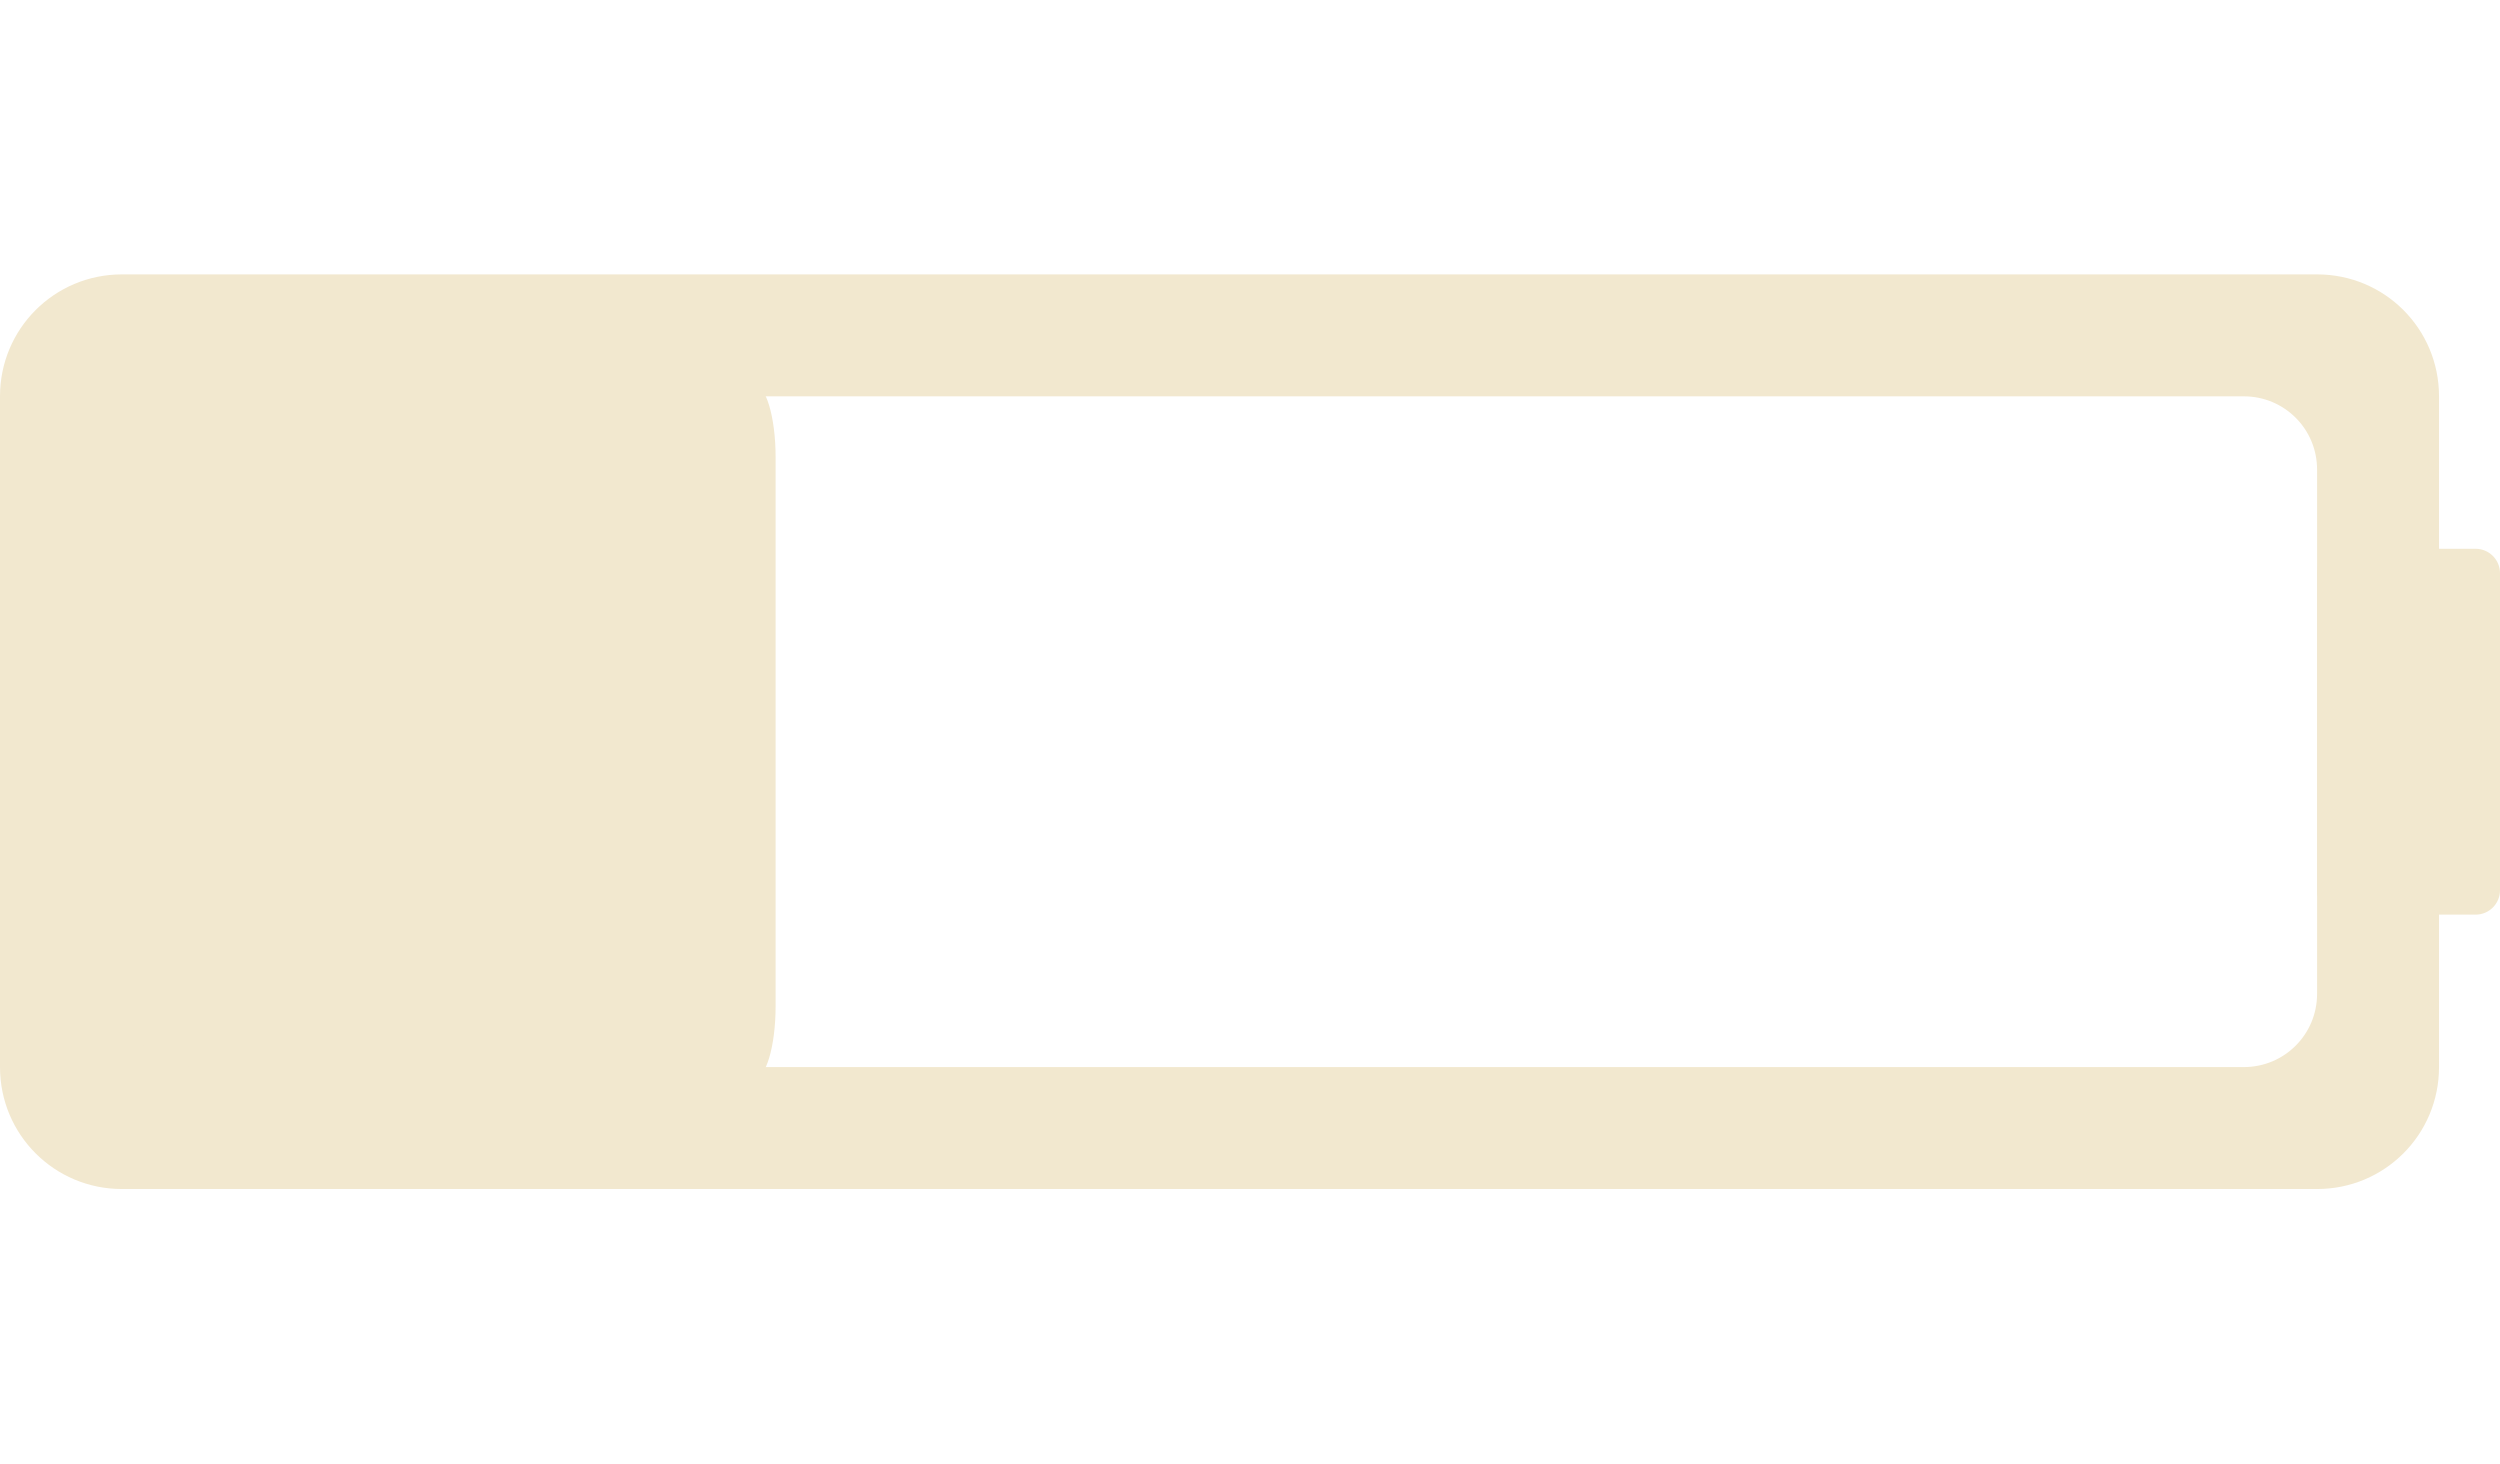
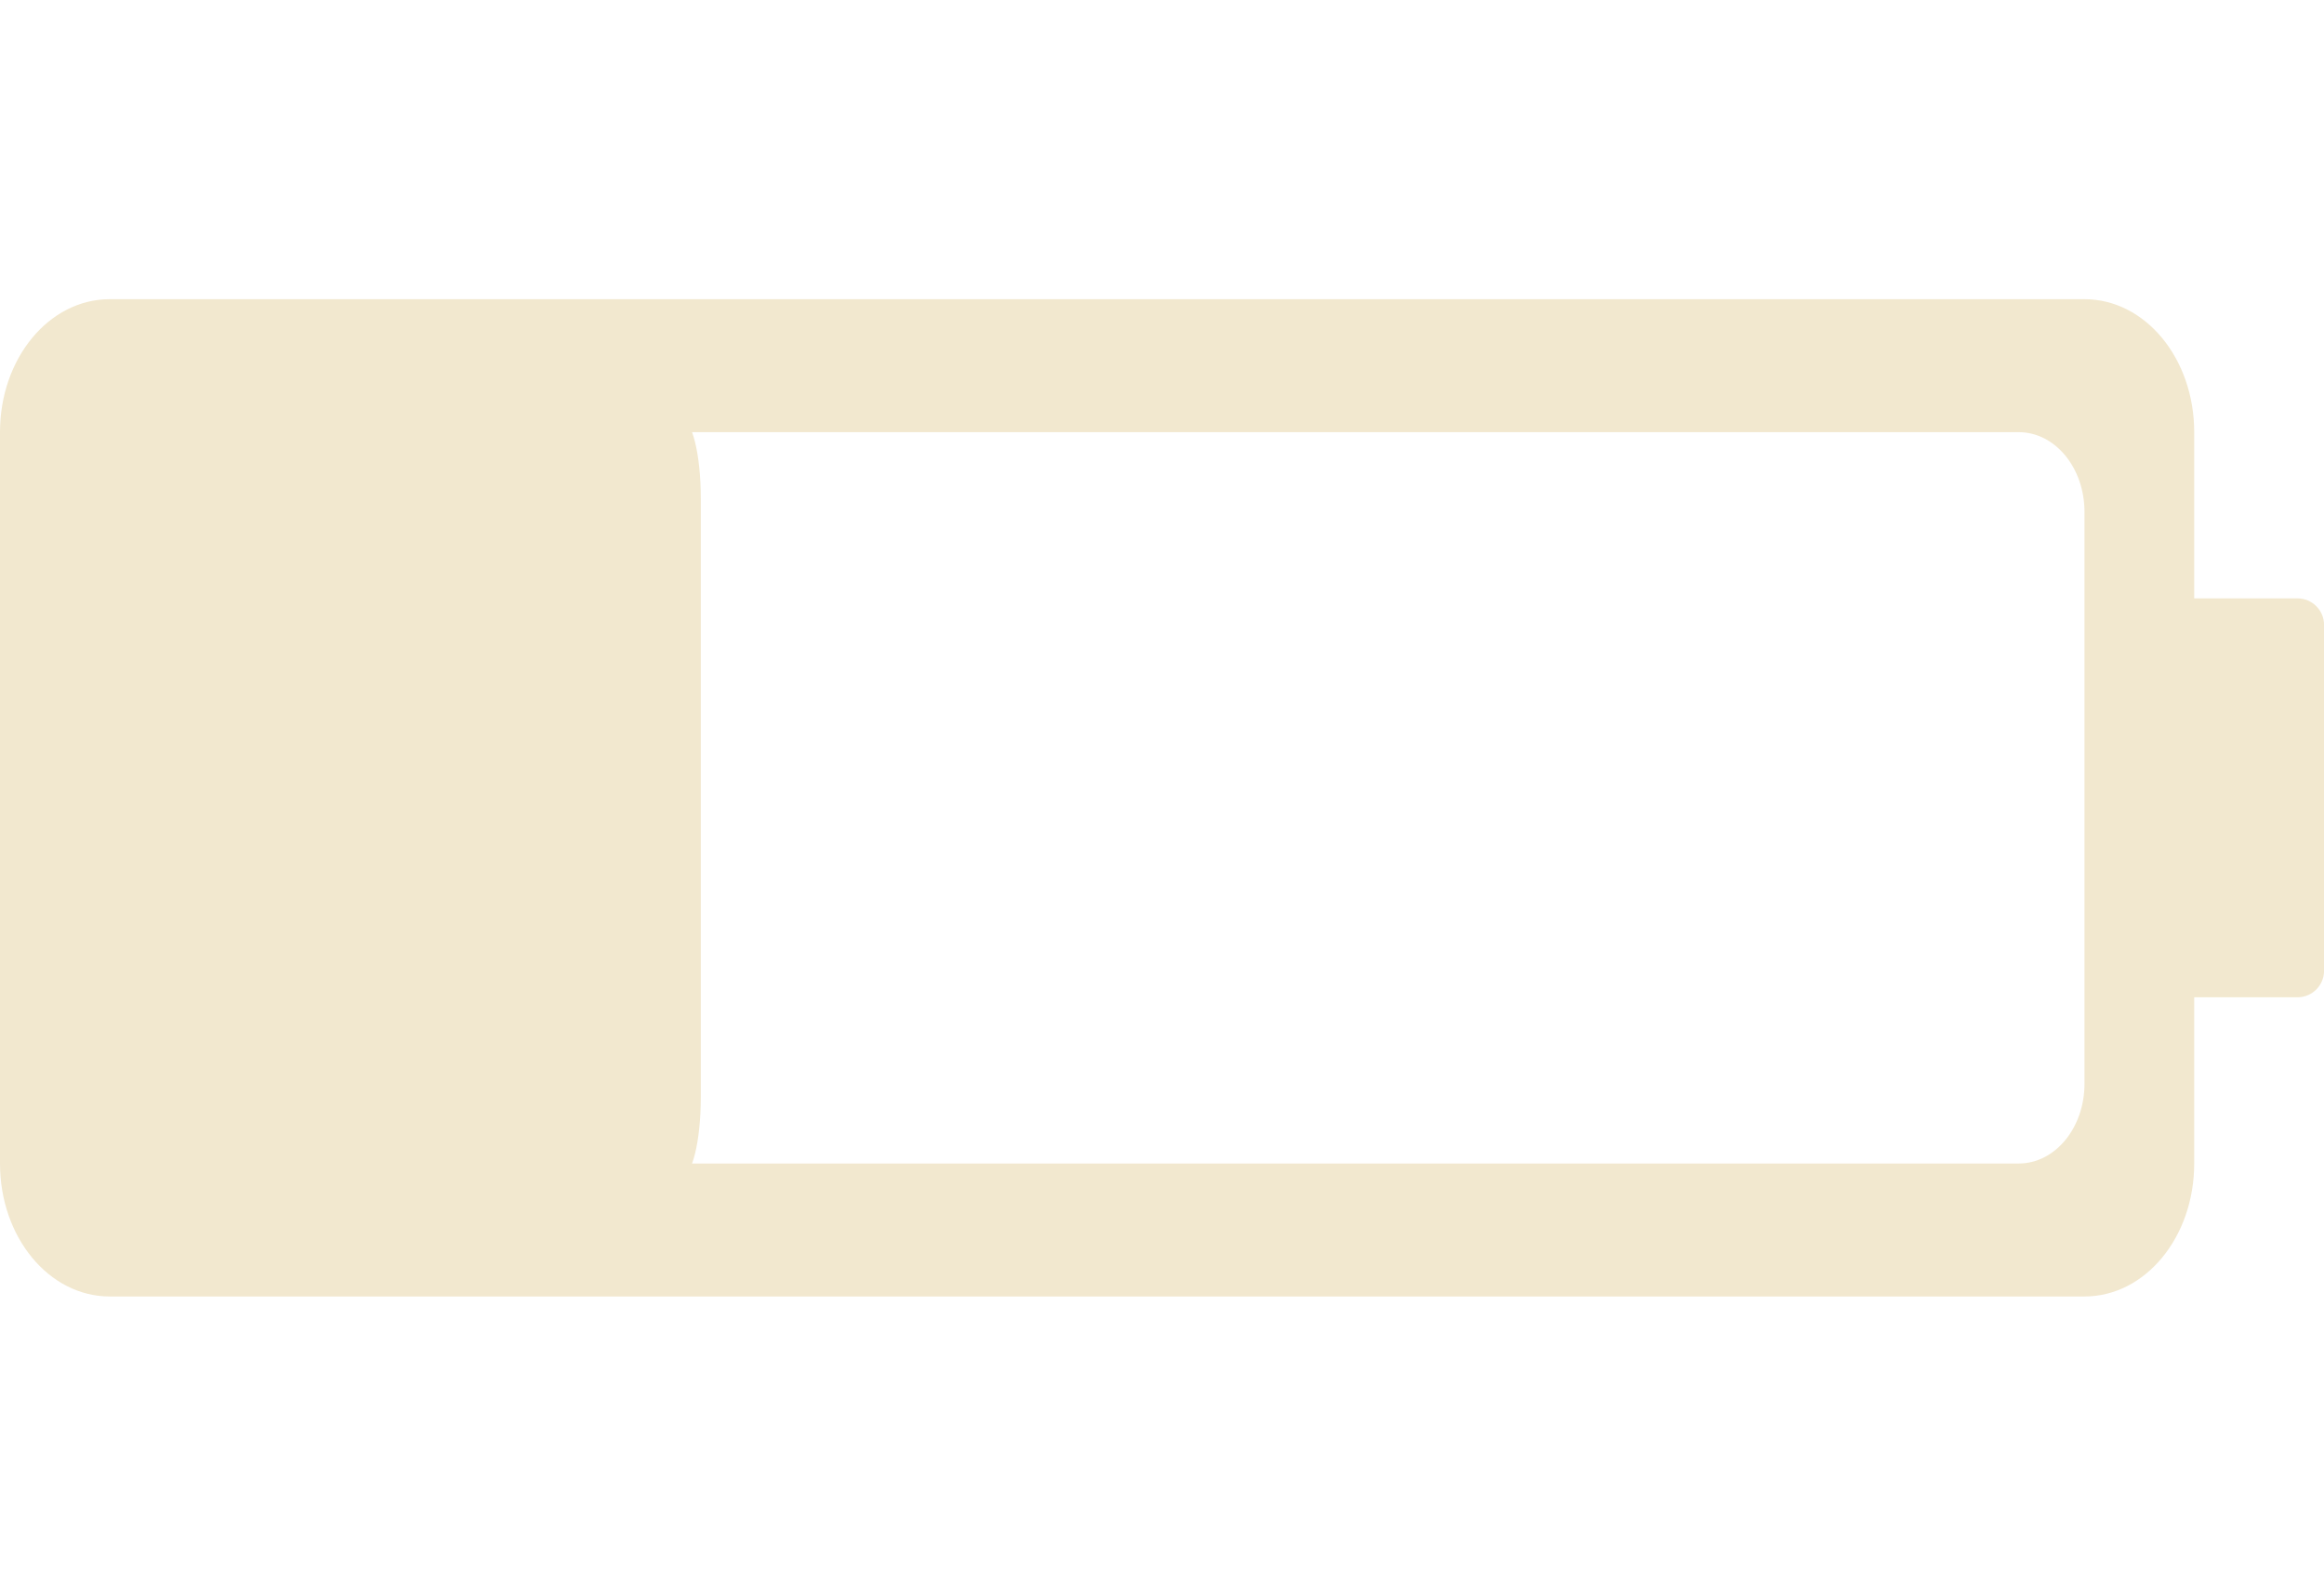
- <svg xmlns="http://www.w3.org/2000/svg" width="20.5" height="12" viewBox="0 0 20.5 12" version="1.1" id="svg1" xml:space="preserve">
+ <svg xmlns="http://www.w3.org/2000/svg" width="17.476" height="12" viewBox="0 0 17.476 12" version="1.1" id="svg1" xml:space="preserve">
  <defs id="defs1">
    <clipPath clipPathUnits="userSpaceOnUse" id="clipPath6">
      <g id="use6" />
    </clipPath>
    <clipPath clipPathUnits="userSpaceOnUse" id="clipPath8">
      <rect style="display:none;fill:#8c3939;fill-opacity:1;stroke:#2e7327;stroke-width:0;stroke-dasharray:none" id="rect8" width="18" height="5.5" x="7" y="13.25" rx="0.6" ry="0.6" d="m 7.6,13.25 h 16.8 c 0.332,0 0.6,0.268 0.6,0.6 v 4.3 c 0,0.332 -0.268,0.6 -0.6,0.6 H 7.6 C 7.268,18.75 7,18.482 7,18.15 v -4.3 c 0,-0.332 0.268,-0.6 0.6,-0.6 z" />
      <path id="lpe_path-effect8" style="fill:#8c3939;fill-opacity:1;stroke:#2e7327;stroke-width:0;stroke-dasharray:none" class="powerclip" d="m 1,7.25 h 30 v 17.5 H 1 Z m 6.6,6 c -0.332,0 -0.6,0.268 -0.6,0.6 v 4.3 c 0,0.332 0.268,0.6 0.6,0.6 h 16.8 c 0.332,0 0.6,-0.268 0.6,-0.6 v -4.3 c 0,-0.332 -0.268,-0.6 -0.6,-0.6 z" />
    </clipPath>
  </defs>
-   <g id="layer1" transform="translate(-6,-10)" style="display:inline">
-     <g id="g4" style="display:inline" transform="matrix(0.3333333,0,0,1,4.6,0)">
-       <rect style="display:inline;fill:#f2e8cf;fill-opacity:1;stroke:#2e7327;stroke-width:0;stroke-dasharray:none" id="rect1-7" width="16.38" height="5.7" x="6.9" y="13.15" rx="0.54" ry="0.6" />
+   <g id="layer1" transform="translate(-8,-10)">
+     <g id="g4" style="display:inline" transform="matrix(0.3669321,0,0,1,5.924054,3.8146973e-7)">
+       <rect style="display:inline;fill:#f2e8cf;fill-opacity:1;stroke:#2e7327;stroke-width:0;stroke-dasharray:none" id="rect1-7" width="12.182" height="5.7" x="7.838" y="13.15" rx="0.402" ry="0.6" />
    </g>
-     <g id="g3" style="display:inline">
-       <path style="fill:#f2e8cf;fill-opacity:1;stroke:#f2e8cf;stroke-width:0;stroke-dasharray:none;stroke-opacity:1" id="rect1" width="20" height="7.5" x="6" y="12.25" rx="1" ry="1" clip-path="url(#clipPath8)" d="m 7,12.25 h 18 c 0.554,0 1,0.446 1,1 v 5.5 c 0,0.554 -0.446,1 -1,1 H 7 c -0.554,0 -1,-0.446 -1,-1 v -5.5 c 0,-0.554 0.446,-1 1,-1 z" />
-       <rect style="fill:#f2e8cf;fill-opacity:1;stroke:#2e7327;stroke-width:0;stroke-dasharray:none" id="rect2" width="1.5" height="3" x="25" y="14.5" rx="0.2" ry="0.2" />
+     <g id="g3" style="display:inline" transform="matrix(0.8161866,0,0,1,2.602881,0)">
+       <path style="fill:#f2e8cf;fill-opacity:1;stroke:#f2e8cf;stroke-width:0;stroke-dasharray:none;stroke-opacity:1" id="rect1" width="20" height="7.5" x="6" y="12.25" rx="1" ry="1" clip-path="url(#clipPath8)" d="m 7,12.25 h 18 c 0.554,0 1,0.446 1,1 v 5.5 c 0,0.554 -0.446,1 -1,1 H 7 c -0.554,0 -1,-0.446 -1,-1 v -5.5 c 0,-0.554 0.446,-1 1,-1 z" transform="matrix(1.010798,0,0,1,0.5478154,0)" />
+       <rect style="fill:#f2e8cf;fill-opacity:1;stroke:#2e7327;stroke-width:0;stroke-dasharray:none" id="rect2" width="1.838" height="3" x="26.187" y="14.5" rx="0.245" ry="0.2" />
    </g>
    <g style="display:none;fill:#bc4749;fill-opacity:1;stroke-width:0;stroke-dasharray:none" id="g9" transform="matrix(0.4,0.1071797,-0.1071797,0.4,11.56488,7.885125)">
      <path d="M 23.5,13.187 H 16 V 1 L 8.5,18.813 H 16 V 31 Z" id="path1" style="fill:#bc4749;fill-opacity:1;stroke-width:0;stroke-dasharray:none" />
    </g>
  </g>
</svg>
